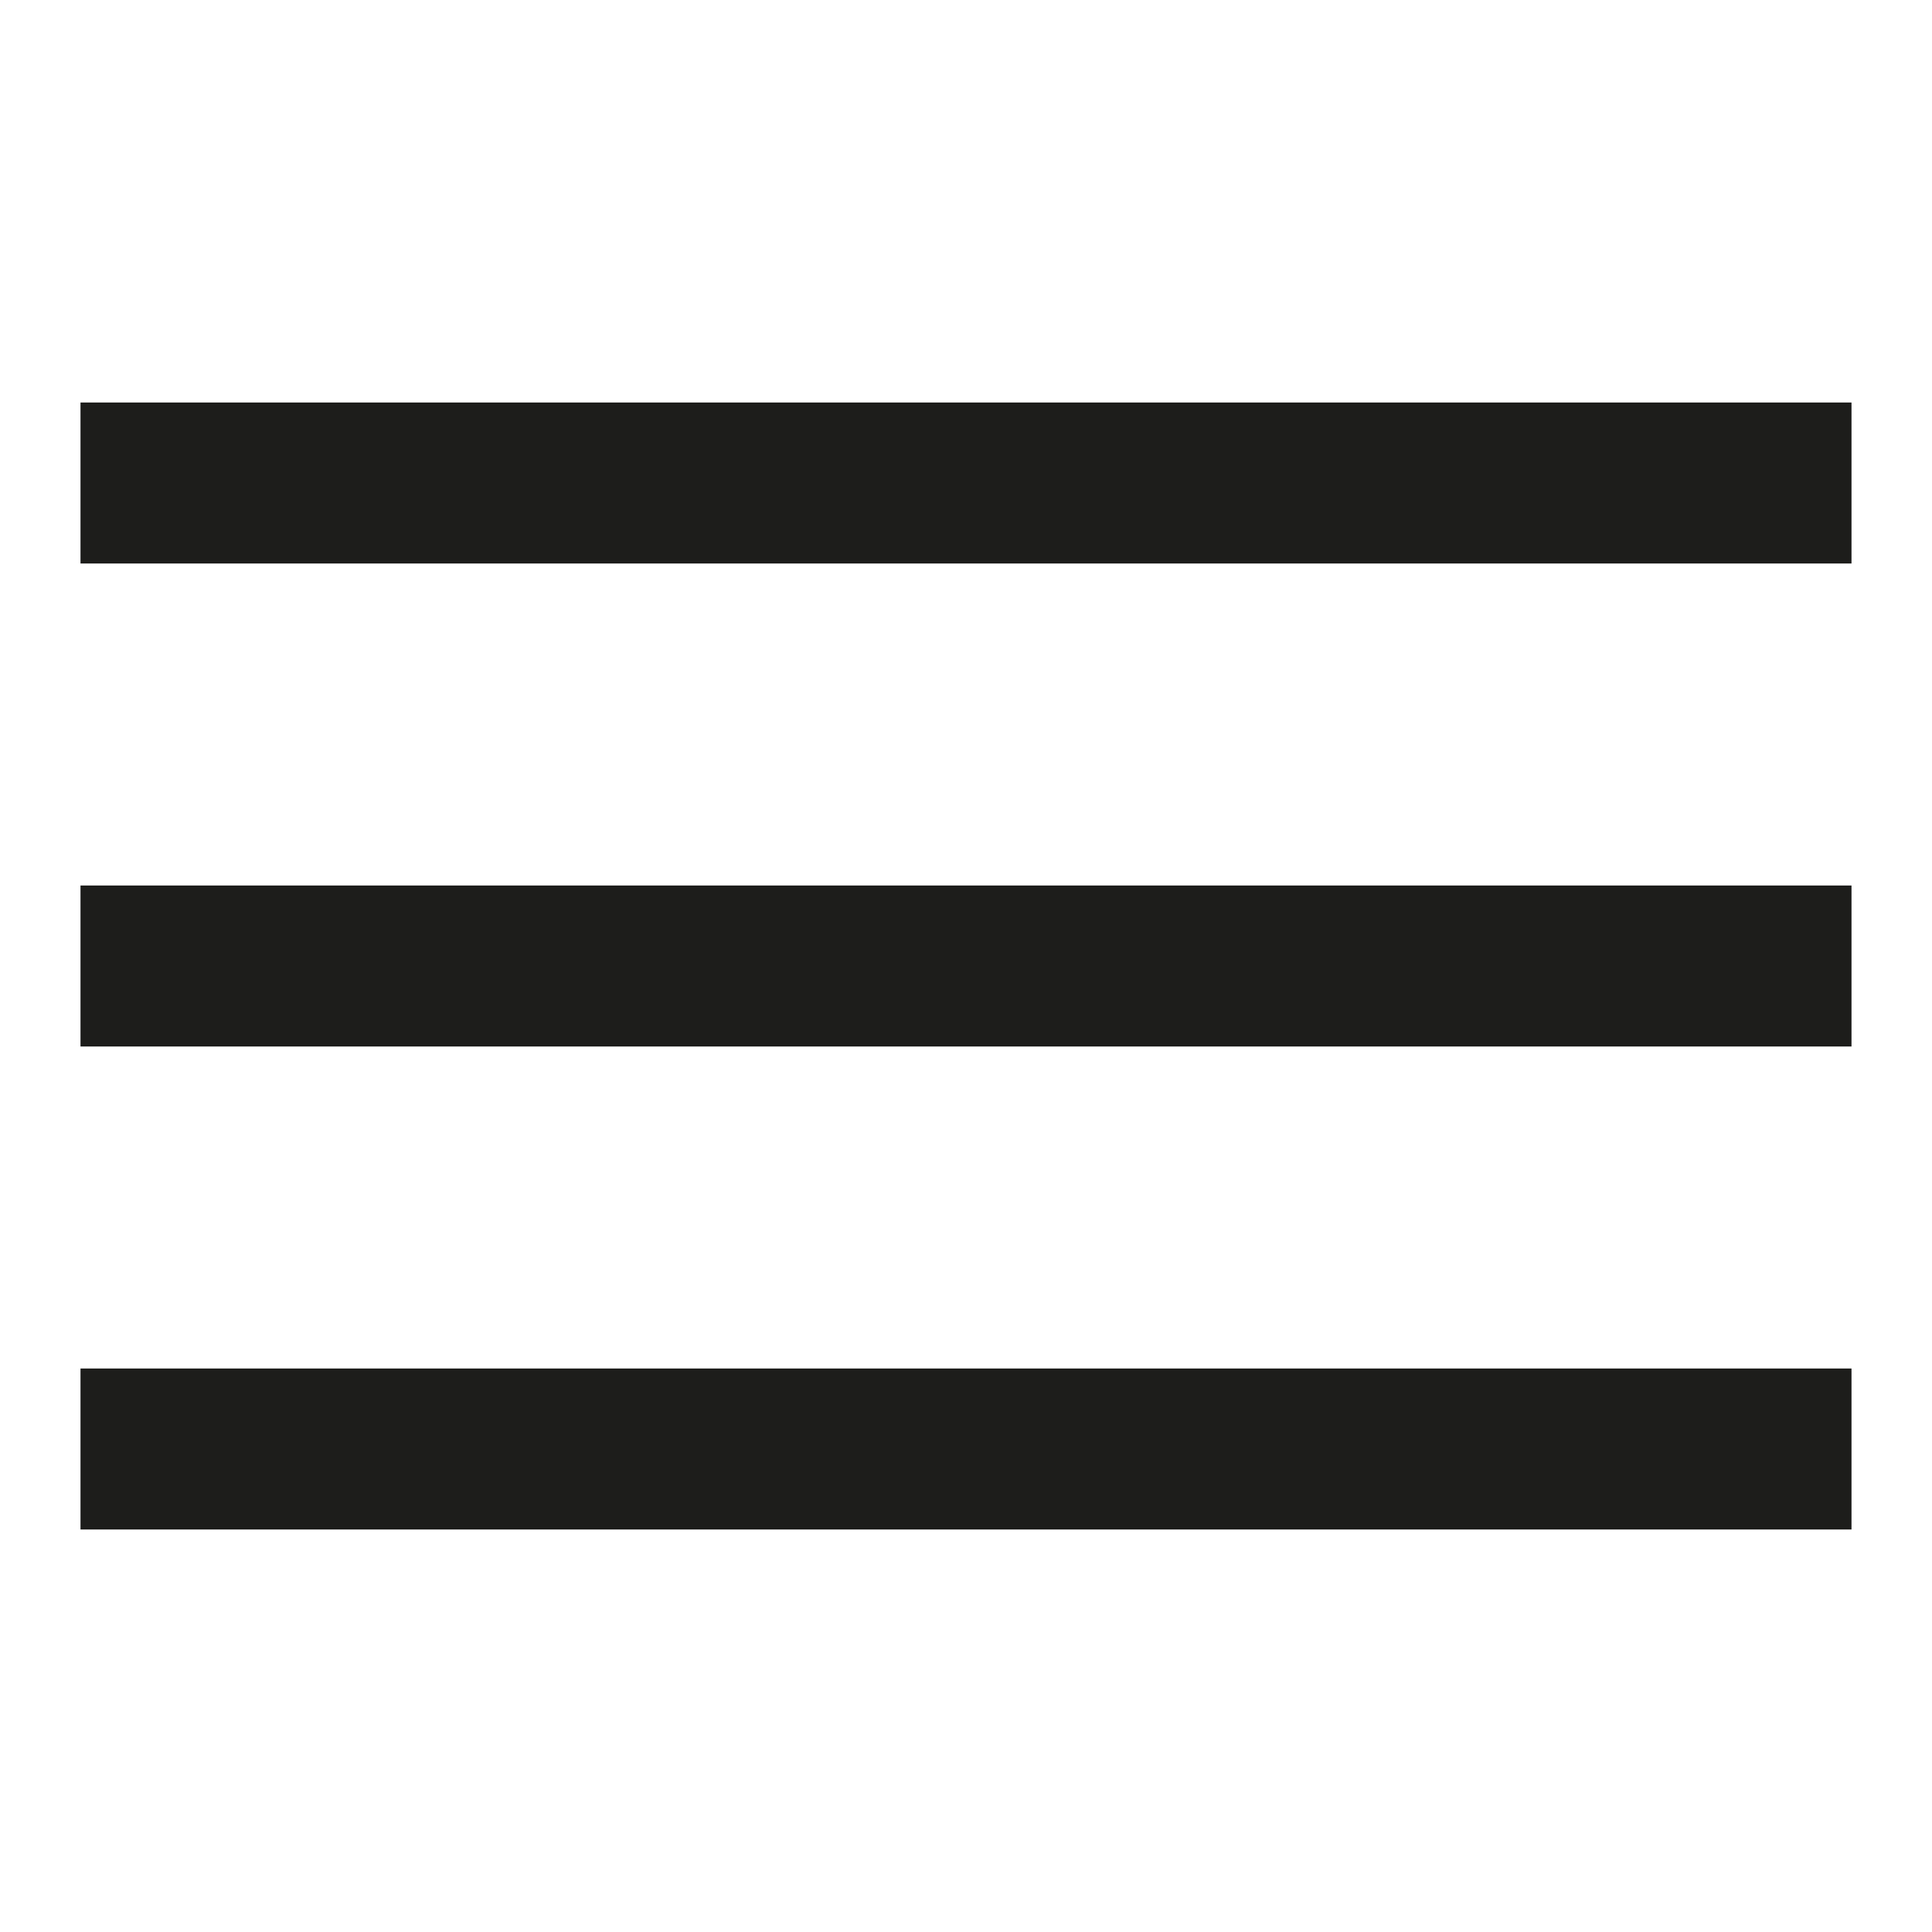
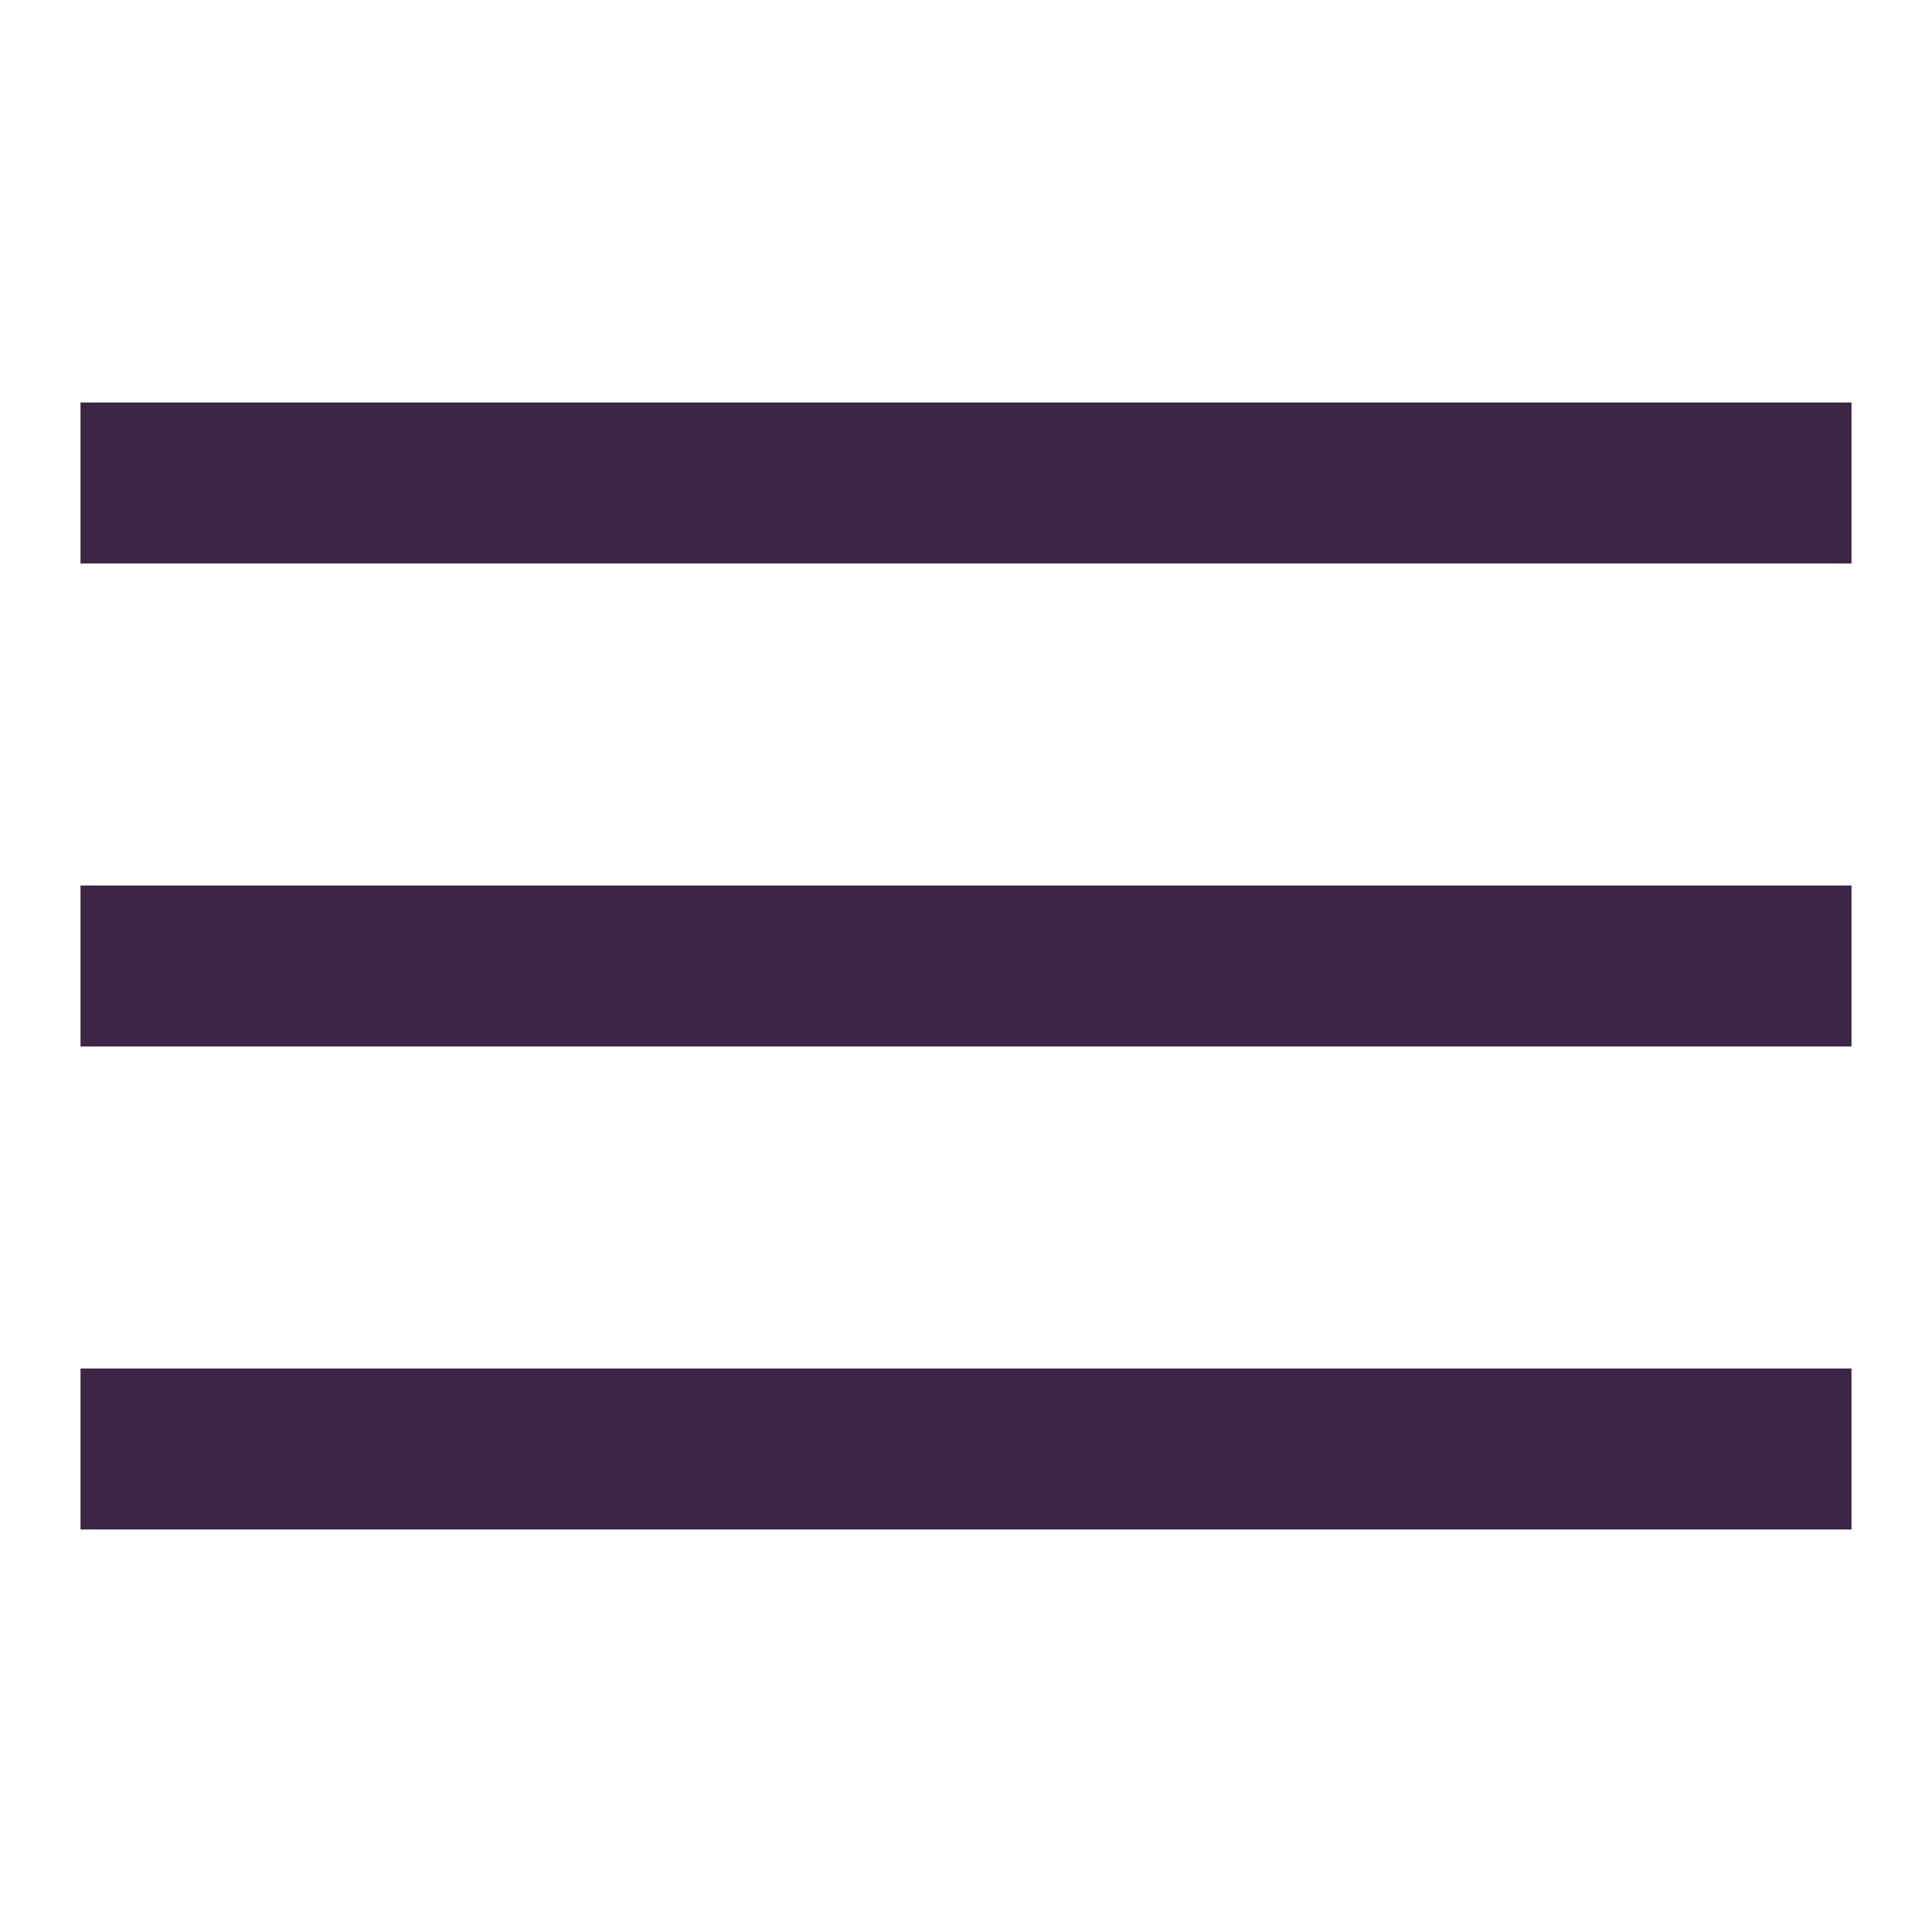
- <svg xmlns="http://www.w3.org/2000/svg" width="800px" height="800px" viewBox="0 0 12 12" enable-background="new 0 0 12 12" id="Слой_1" version="1.1" xml:space="preserve">
+ <svg xmlns="http://www.w3.org/2000/svg" viewBox="0 0 12 12" enable-background="new 0 0 12 12" id="Слой_1" version="1.1" xml:space="preserve">
  <g>
-     <rect fill="#1D1D1B" height="1" width="11" x="0.5" y="5.5" />
-     <rect fill="#1D1D1B" height="1" width="11" x="0.5" y="2.5" />
-     <rect fill="#1D1D1B" height="1" width="11" x="0.5" y="8.5" />
+     <rect fill="#3D2645" height="1" width="11" x="0.5" y="5.5" />
+     <rect fill="#3D2645" height="1" width="11" x="0.5" y="2.5" />
+     <rect fill="#3D2645" height="1" width="11" x="0.5" y="8.5" />
  </g>
</svg>
